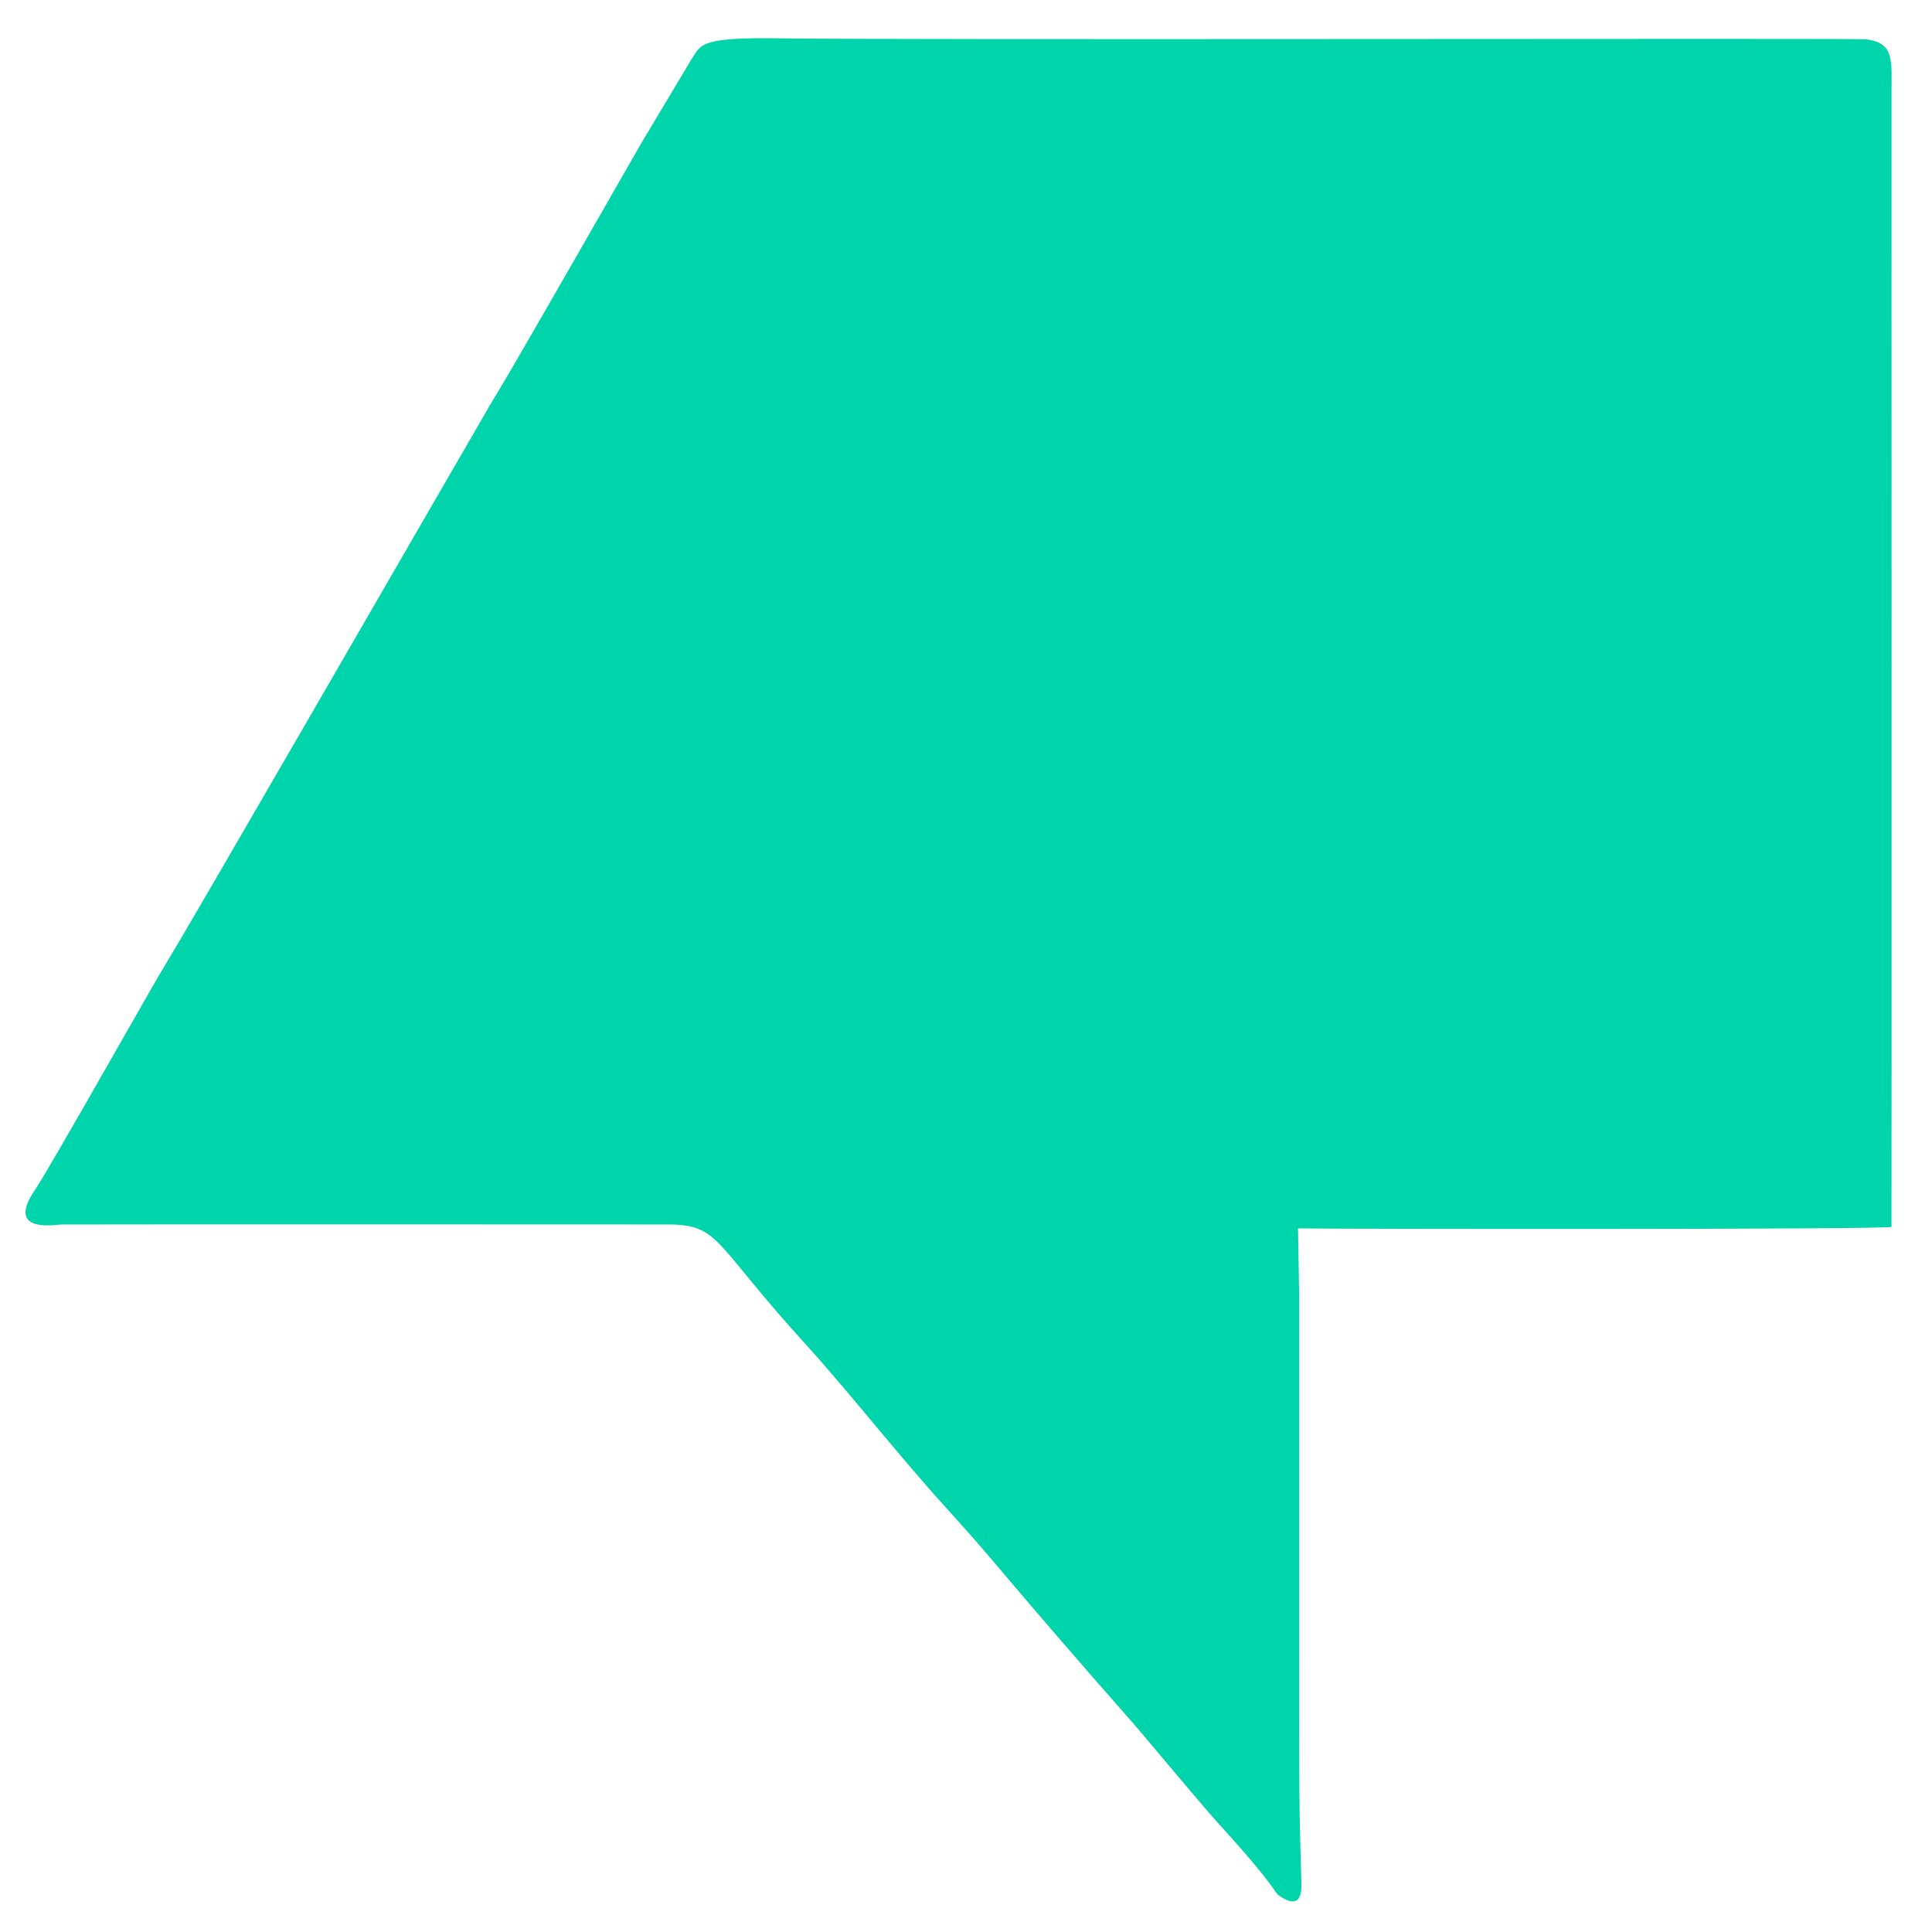
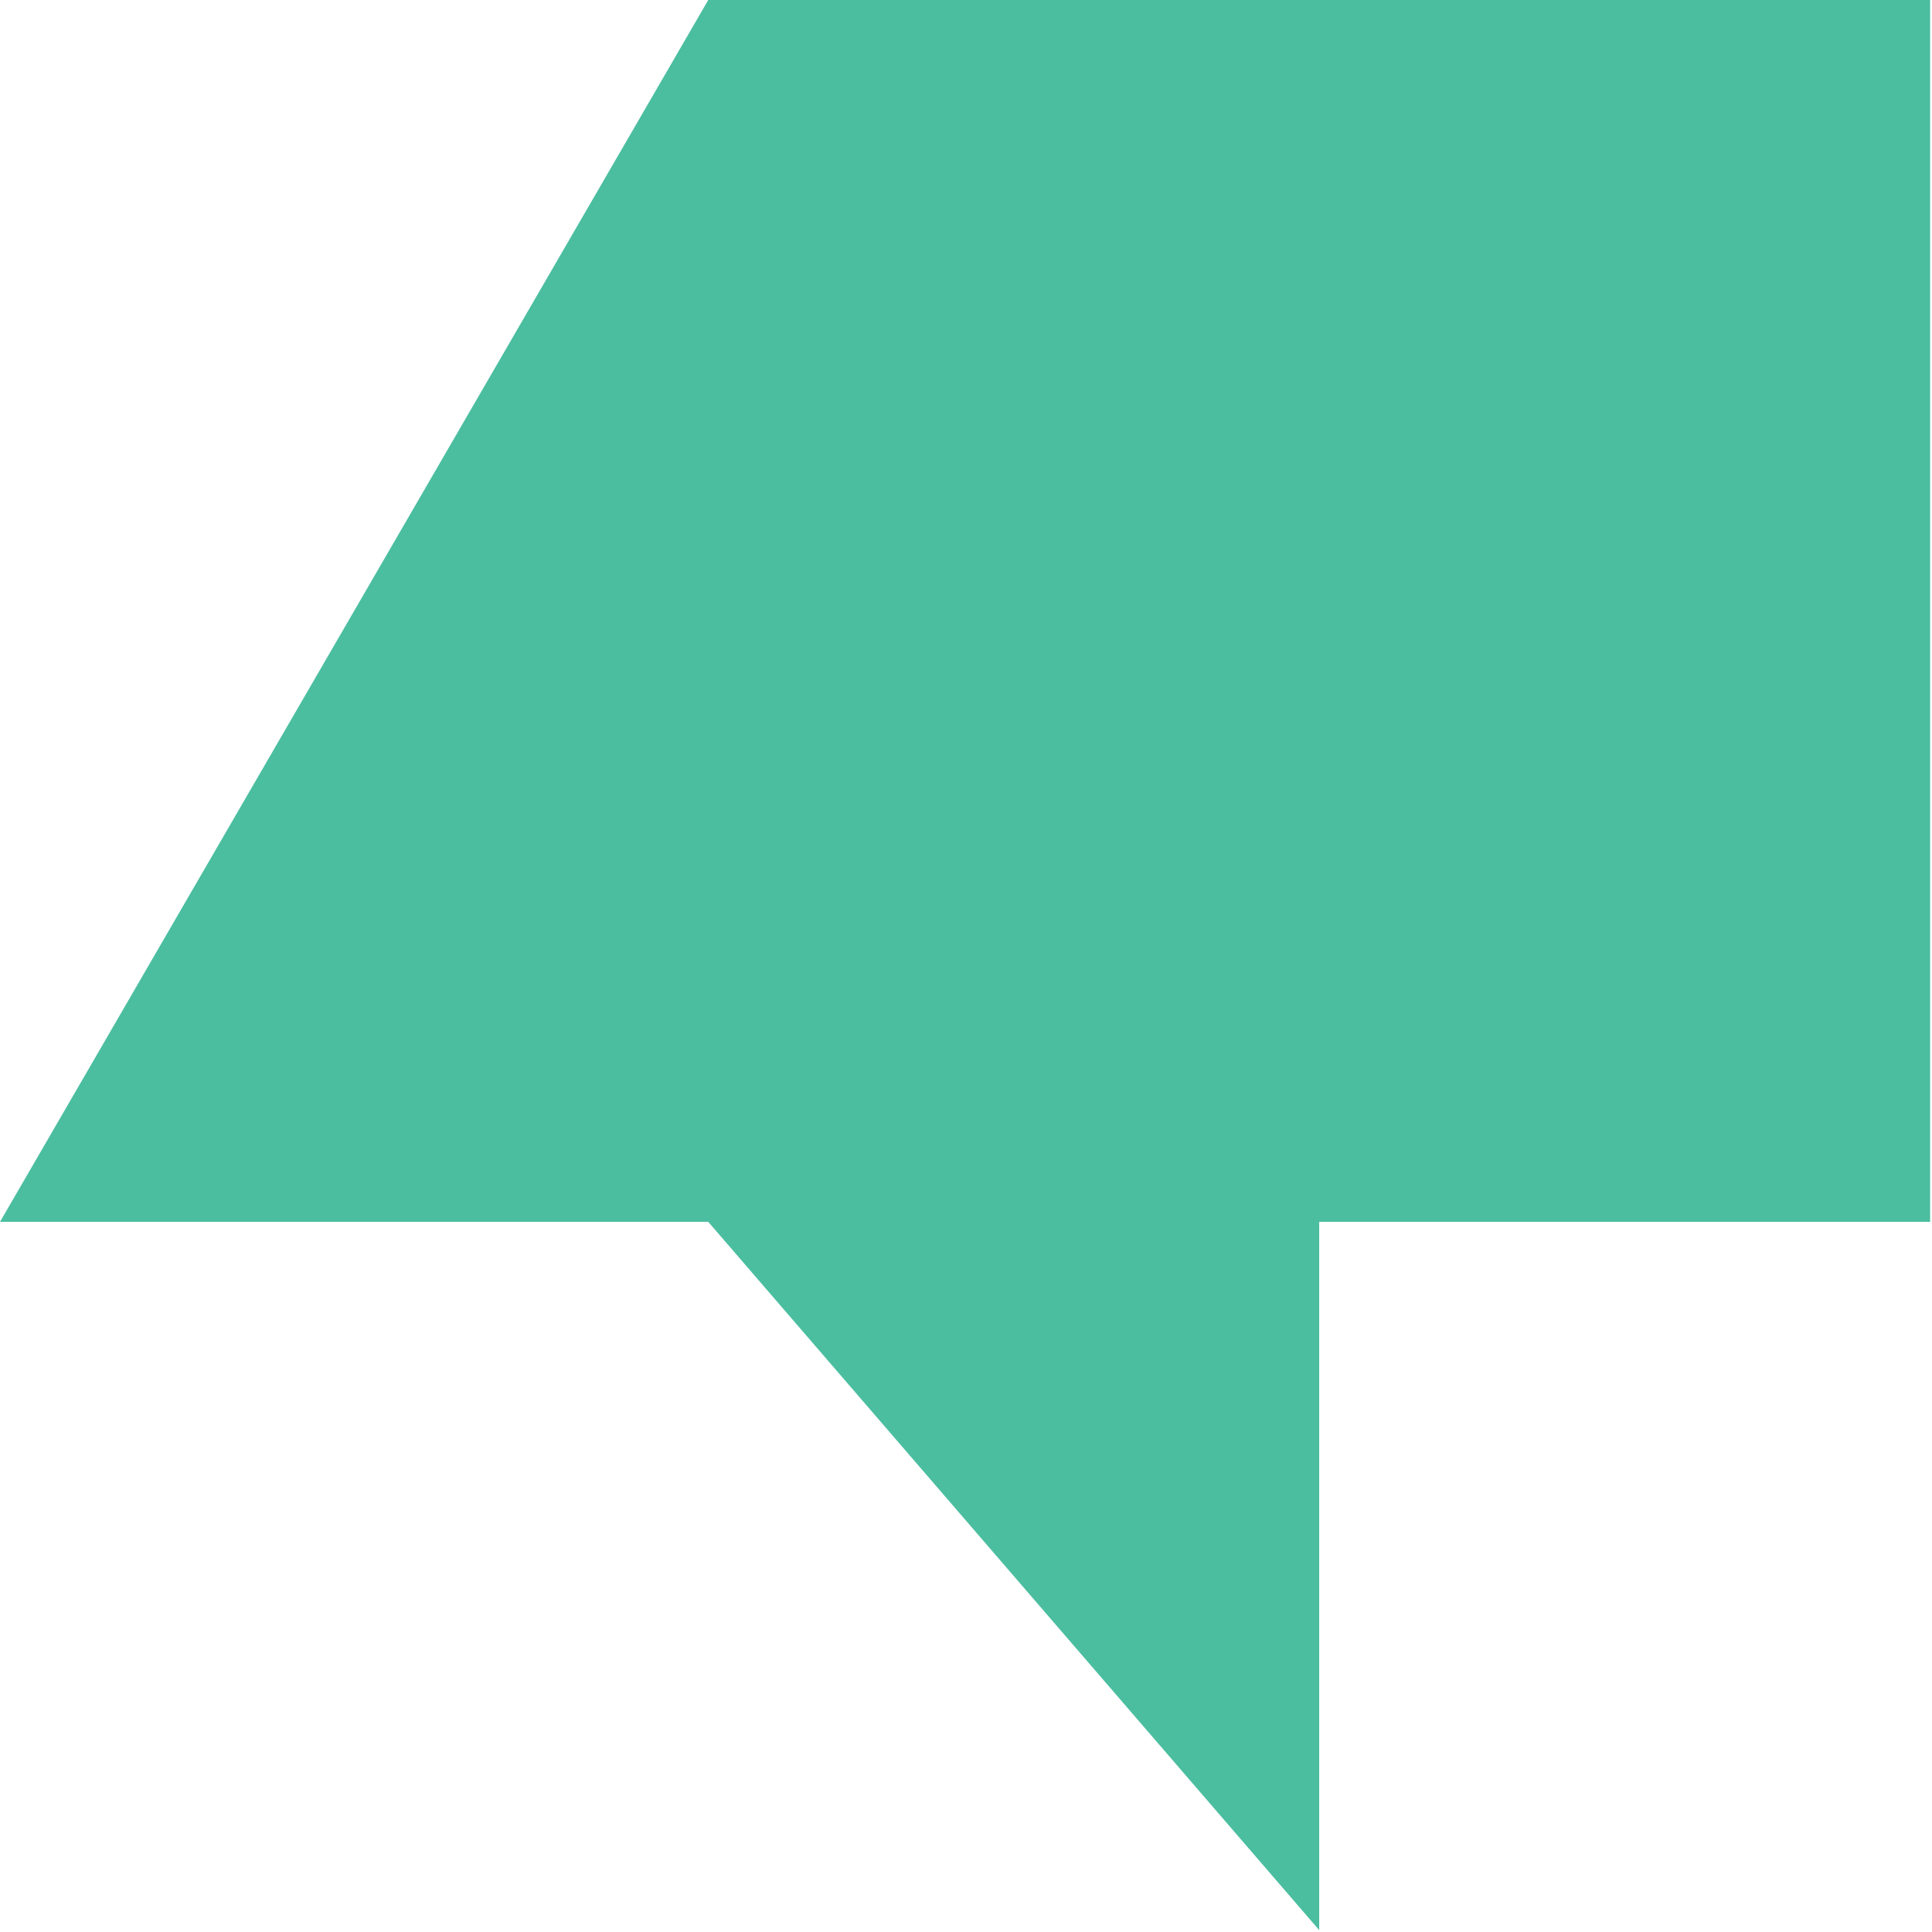
- <svg xmlns="http://www.w3.org/2000/svg" viewBox="0 0 720 720" fill-rule="evenodd" clip-rule="evenodd" stroke-linejoin="round" stroke-miterlimit="2">
-   <g transform="translate(9.5, 5)">
-     <g transform="matrix(1,0,0,1,-551.7179,-7000.206)">
-       <g transform="matrix(2.036,0,0,2.734669,0,0)">
-         <g transform="matrix(-2.185897,0,0,1.627432,694.0652,2516.025)">
-           <path d="M155.219,60.666C160.112,69.098 180.046,103.674 181.732,106.365C182.691,107.897 191.559,123.665 192.731,125.371C195.285,129.092 191.117,128.319 190.5,128.311C189.022,128.293 139.915,128.299 139.496,128.308C135.398,128.401 135.863,129.95 128.267,138.292C124.515,142.411 120.643,147.439 116.246,152.274C111.816,157.148 112.024,157.319 100.459,170.465C100.21,170.749 94.883,177.13 93.573,178.565C88.706,183.895 89.05,184.2 88.528,184.546C87.242,185.398 86.67,185.022 86.71,183.473C86.838,178.511 86.904,178.532 86.903,167.5C86.901,156.499 86.899,134.498 86.899,134.498C86.899,134.498 86.878,134.794 86.994,128.636C84.043,128.69 37.302,128.743 37.299,128.505C37.28,127.217 37.295,40.86 37.297,33.5C37.297,30.887 37.017,29.344 39.447,29.068C40.419,28.958 119.647,29.147 130.5,28.984C136.745,28.89 136.957,29.469 137.59,30.434C137.967,31.008 137.939,31.02 142.005,37.796C142.147,38.032 152.402,55.984 153.826,58.313C153.941,58.5 154.617,59.606 155.219,60.666Z" style="fill:rgb(0,212,170);" />
-         </g>
+ <svg xmlns="http://www.w3.org/2000/svg" width="100%" height="100%" viewBox="0 0 686 686" version="1.1" xml:space="preserve" style="fill-rule:evenodd;clip-rule:evenodd;stroke-linejoin:round;stroke-miterlimit:2;">
+   <g transform="matrix(1,0,0,1,-448.7953,-8700.406)">
+     <g transform="matrix(2.036,0,0,2.734669,0,0)">
+       <g transform="matrix(2.046496,0,0,1.523646,343.9483,3432.13)">
+         <path d="M0,-164.48L104.124,-164.48L104.124,-60.356L52.062,-60.356L52.062,0L0,-60.356L-60.356,-60.356L0,-164.48Z" style="fill:rgb(75,190,160);fill-rule:nonzero;" />
      </g>
    </g>
  </g>
</svg>
